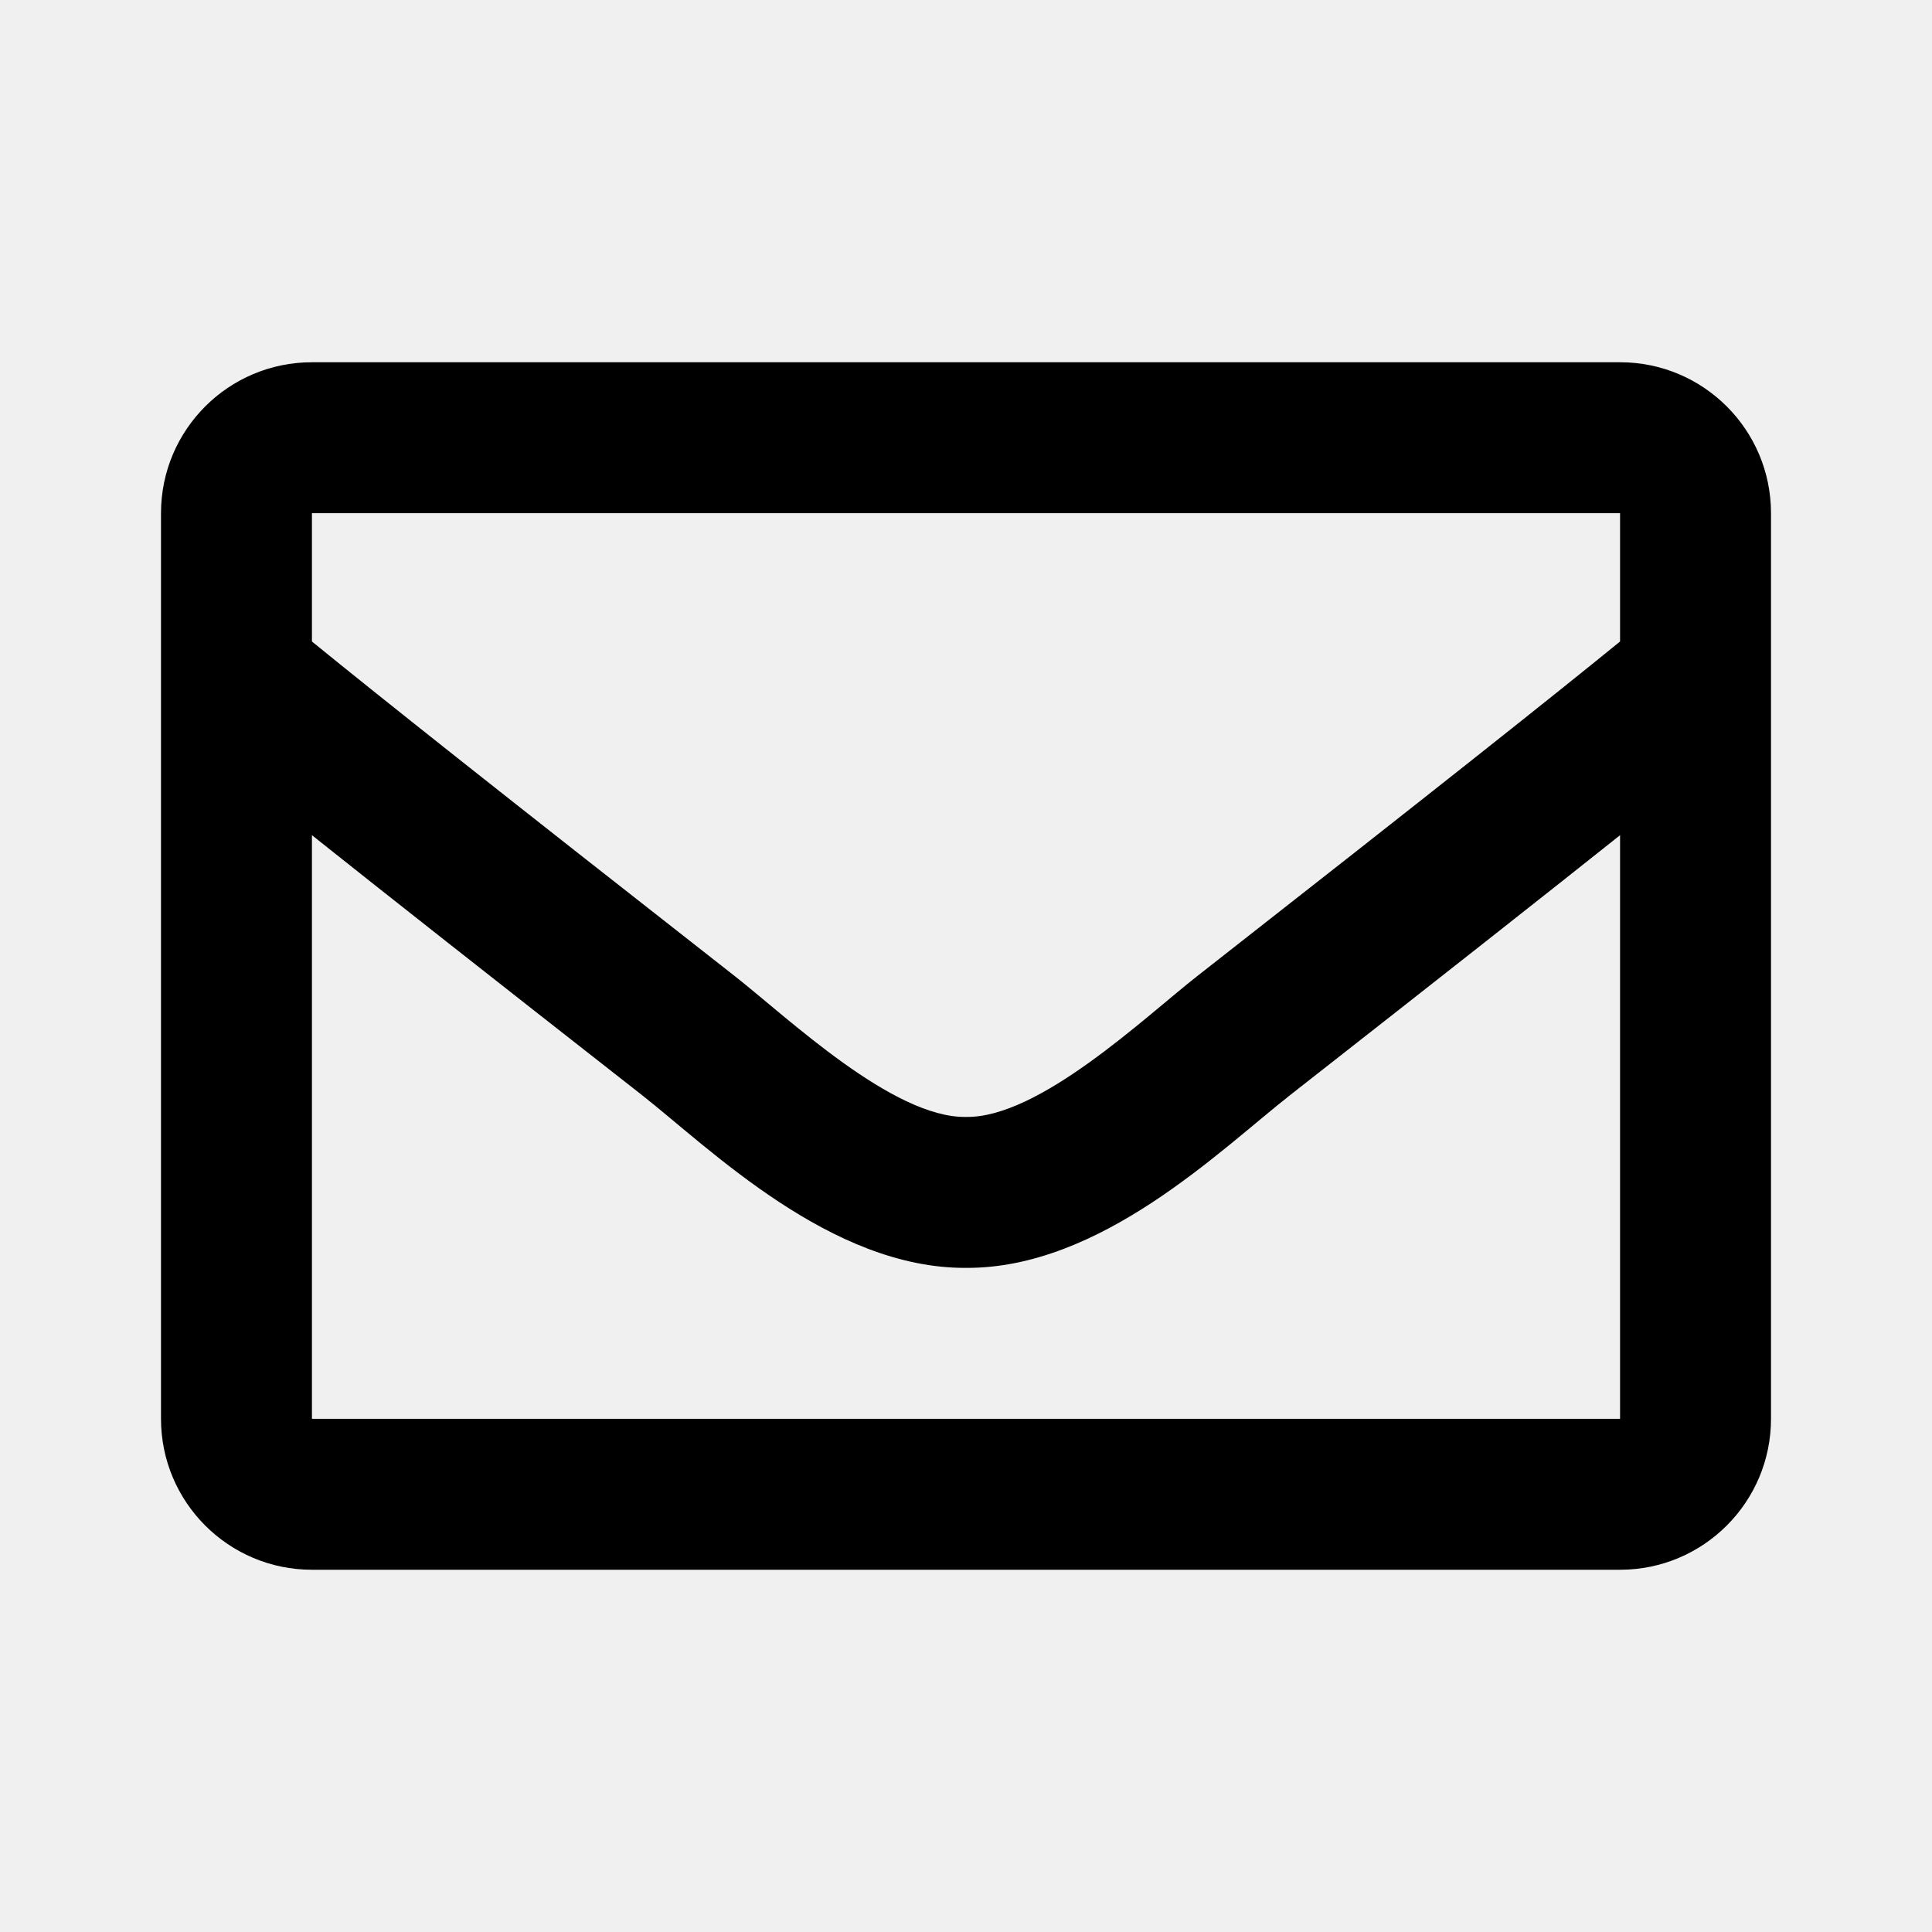
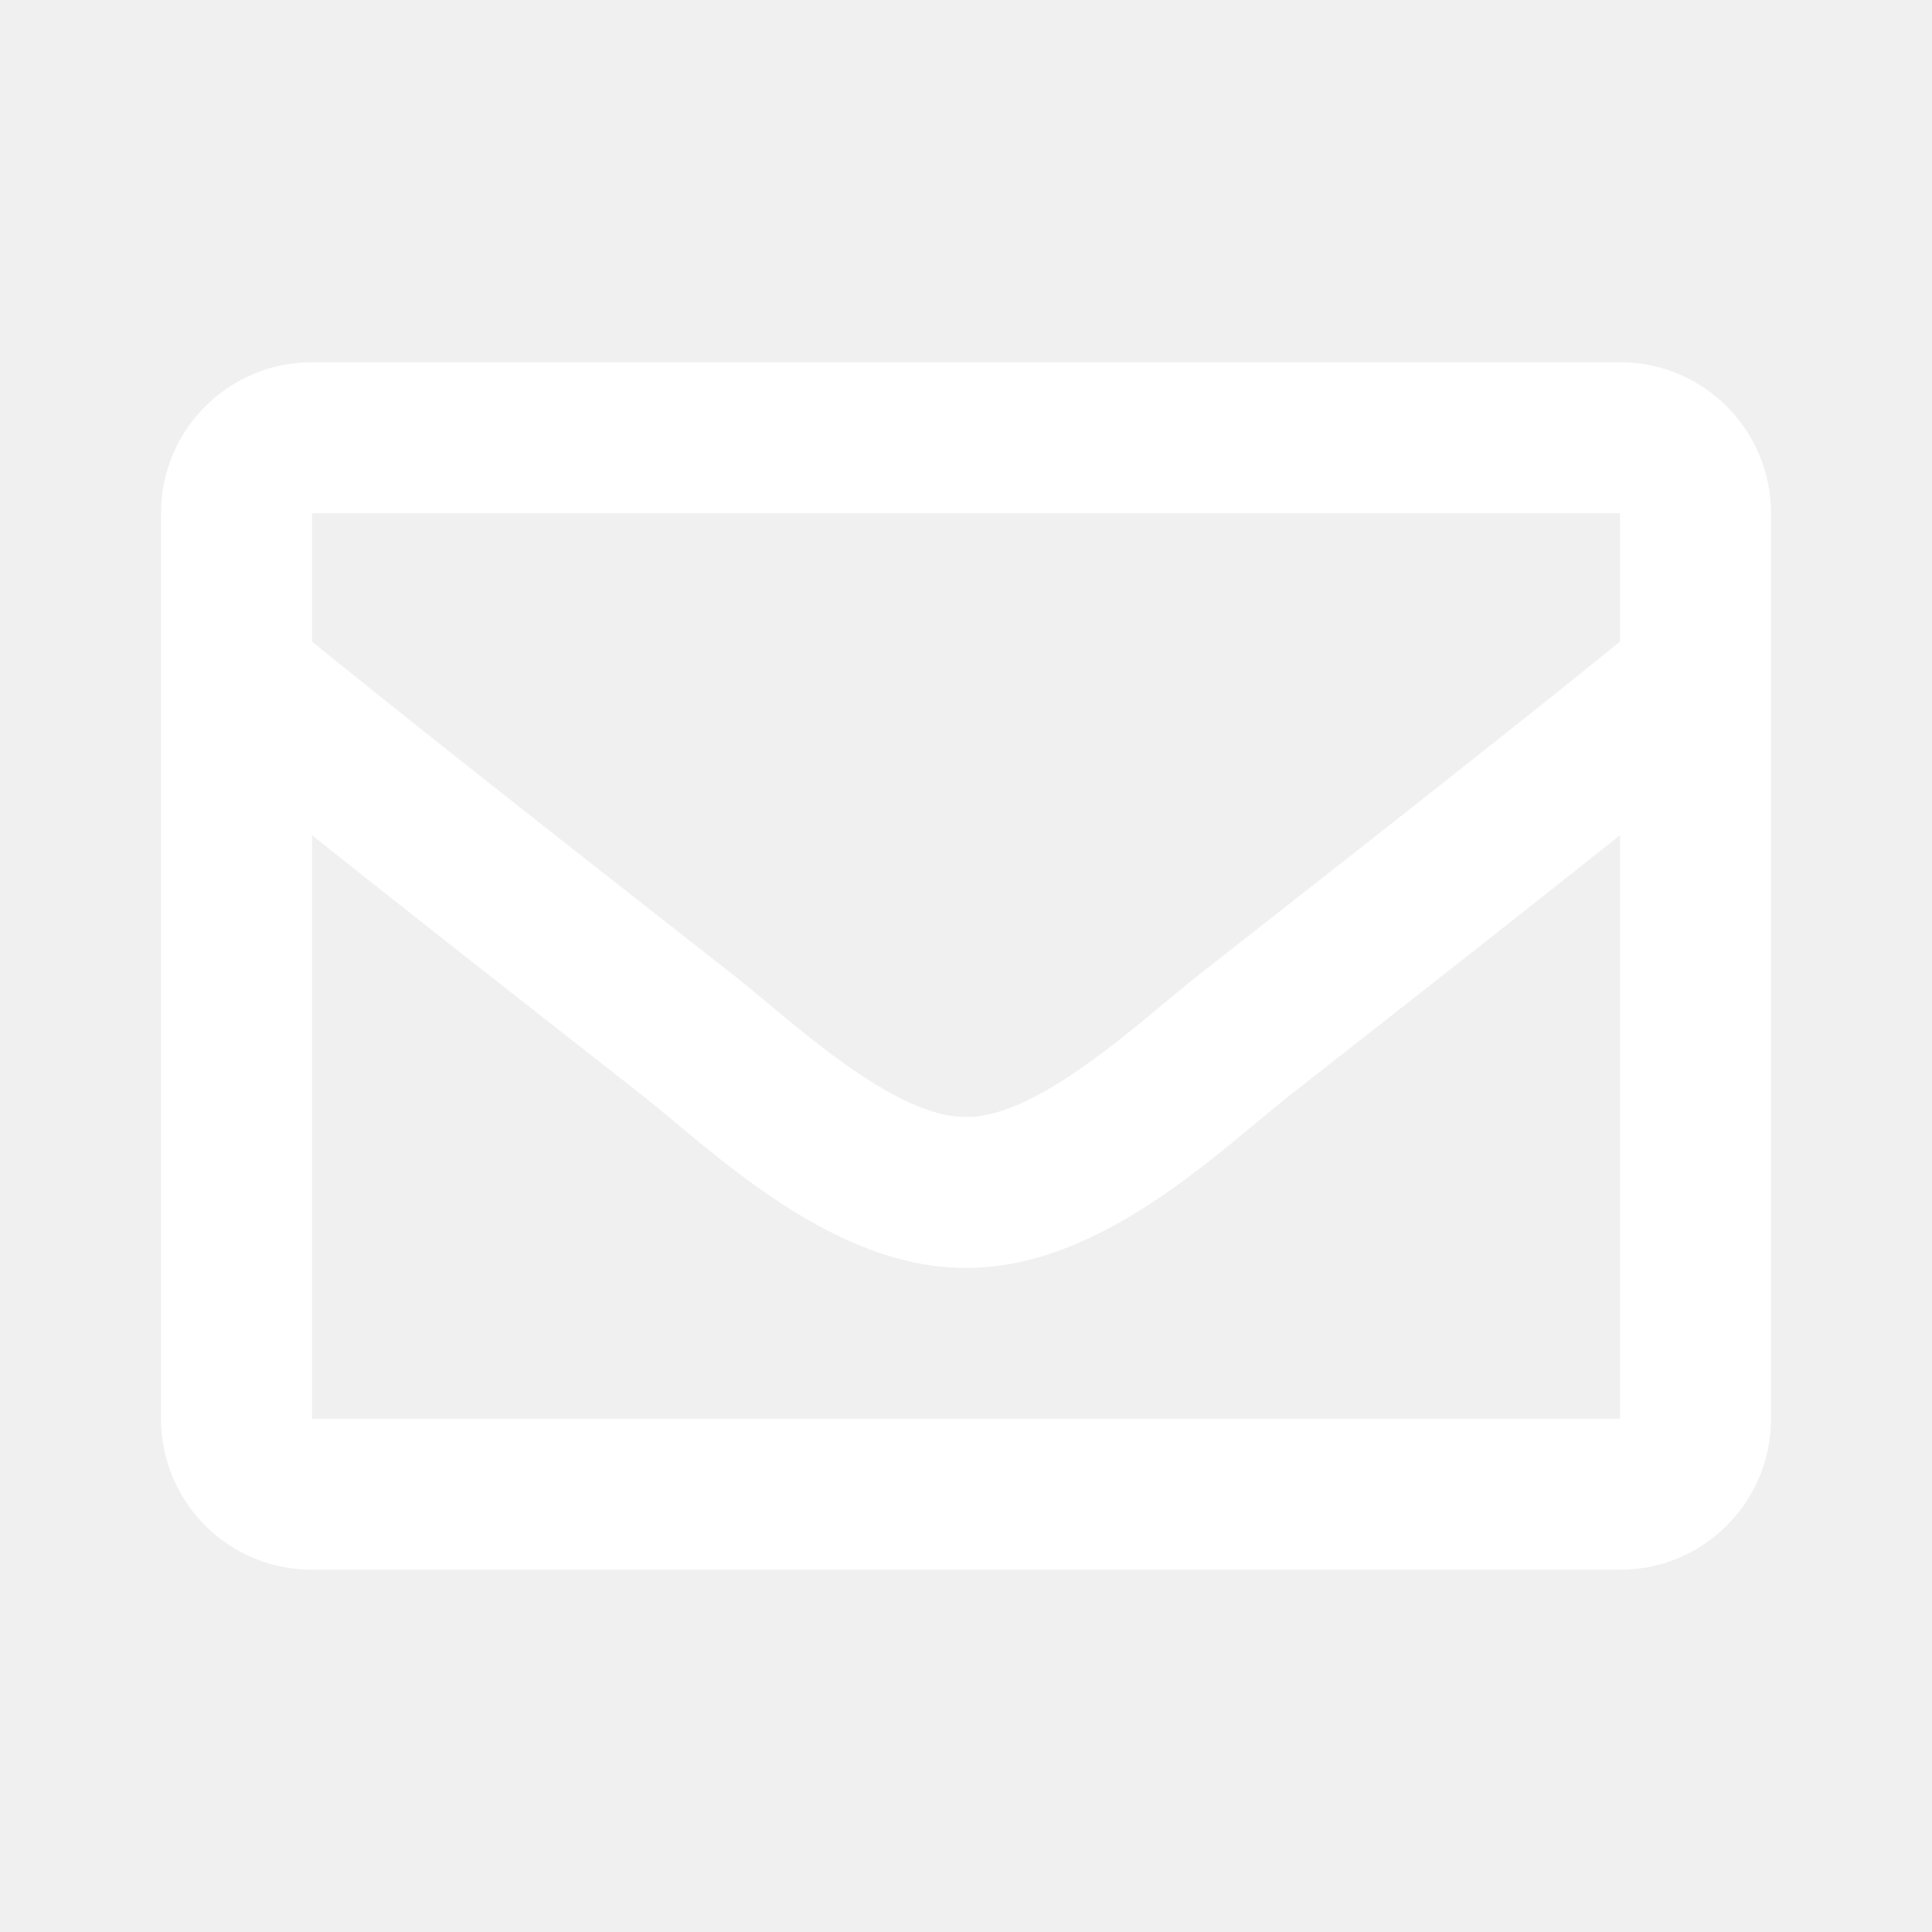
- <svg xmlns="http://www.w3.org/2000/svg" width="24" height="24" viewBox="0 0 24 24" fill="white">
-   <path d="M20.125 4.5H3.875C2.839 4.5 2 5.339 2 6.375V17.625C2 18.66 2.839 19.5 3.875 19.5H20.125C21.16 19.5 22 18.66 22 17.625V6.375C22 5.339 21.16 4.5 20.125 4.5ZM20.125 6.375V7.969C19.249 8.682 17.853 9.791 14.868 12.129C14.21 12.646 12.907 13.889 12 13.875C11.093 13.889 9.79 12.646 9.132 12.129C6.148 9.792 4.751 8.682 3.875 7.969V6.375H20.125ZM3.875 17.625V10.375C4.77 11.088 6.039 12.088 7.974 13.603C8.828 14.275 10.323 15.759 12 15.75C13.669 15.759 15.145 14.297 16.026 13.604C17.96 12.089 19.23 11.088 20.125 10.375V17.625H3.875Z" fill="black" />
+ <svg xmlns="http://www.w3.org/2000/svg" width="24" height="24" viewBox="0 0 24 24" fill="black">
+   <path d="M20.125 4.5H3.875C2.839 4.5 2 5.339 2 6.375V17.625C2 18.66 2.839 19.5 3.875 19.5H20.125C21.16 19.5 22 18.66 22 17.625V6.375C22 5.339 21.16 4.5 20.125 4.5ZM20.125 6.375V7.969C19.249 8.682 17.853 9.791 14.868 12.129C14.21 12.646 12.907 13.889 12 13.875C11.093 13.889 9.79 12.646 9.132 12.129C6.148 9.792 4.751 8.682 3.875 7.969V6.375H20.125ZM3.875 17.625V10.375C4.77 11.088 6.039 12.088 7.974 13.603C8.828 14.275 10.323 15.759 12 15.75C13.669 15.759 15.145 14.297 16.026 13.604C17.96 12.089 19.23 11.088 20.125 10.375V17.625H3.875Z" fill="white" />
</svg>
